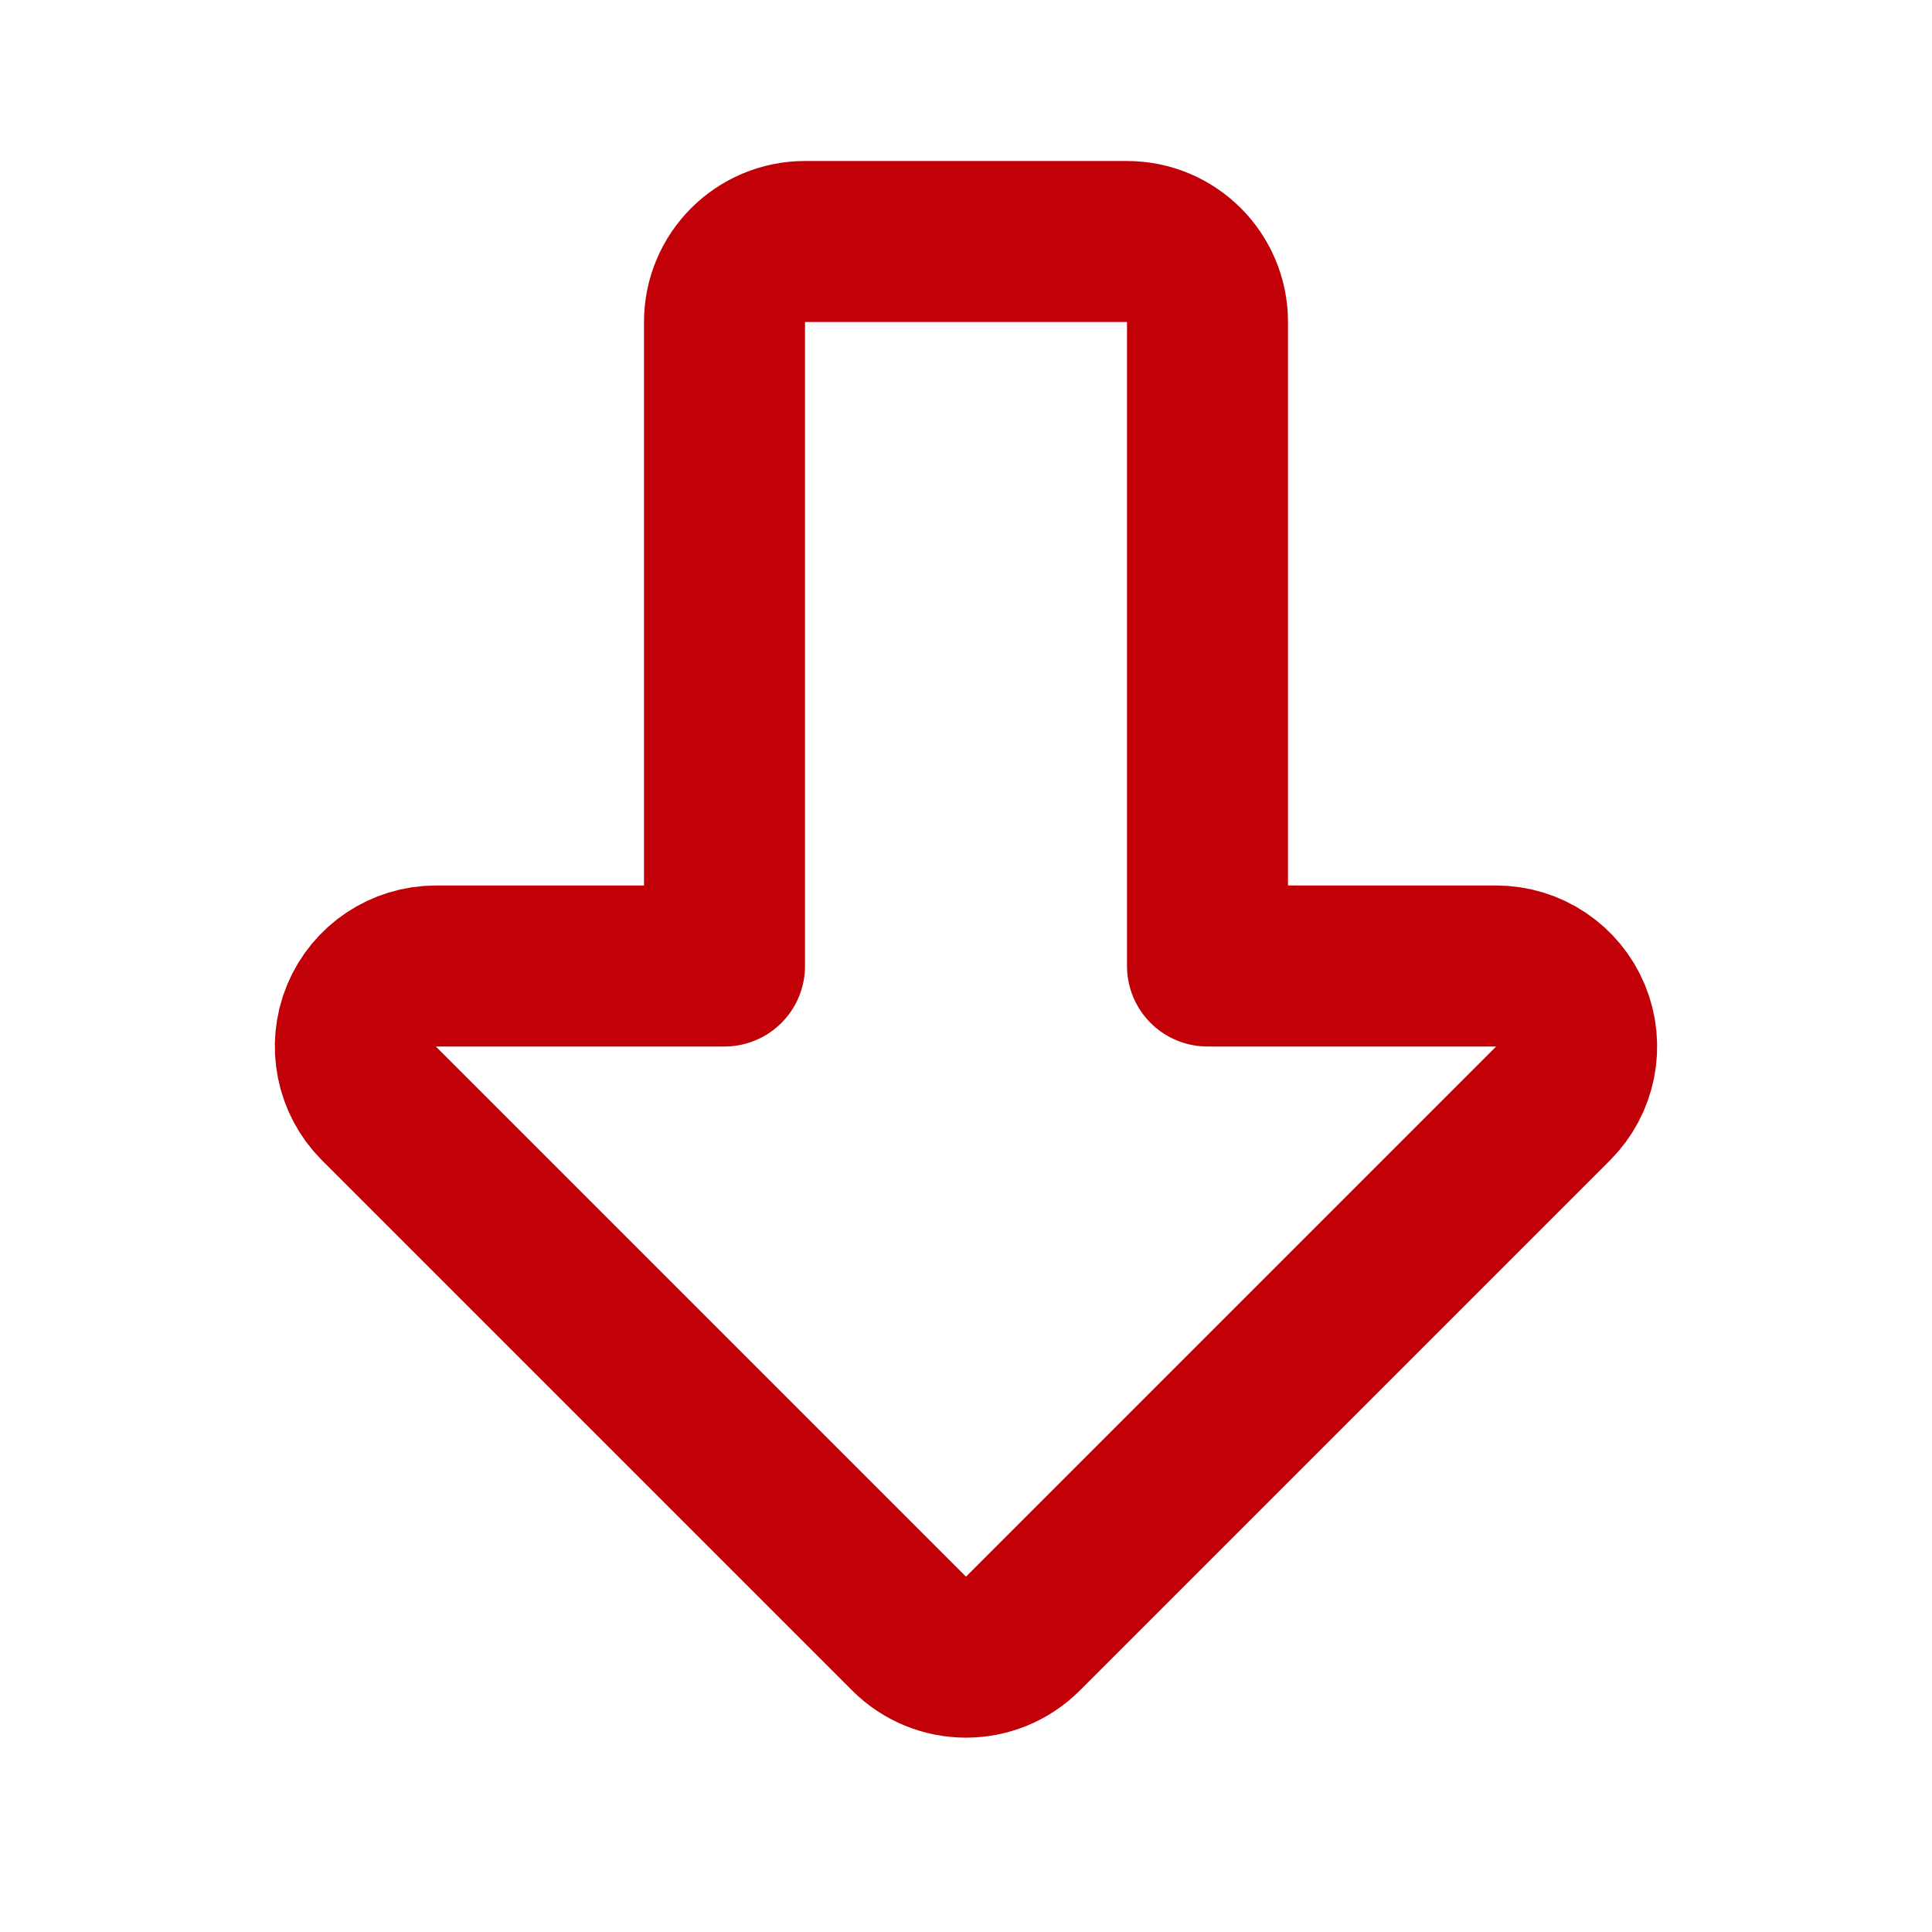
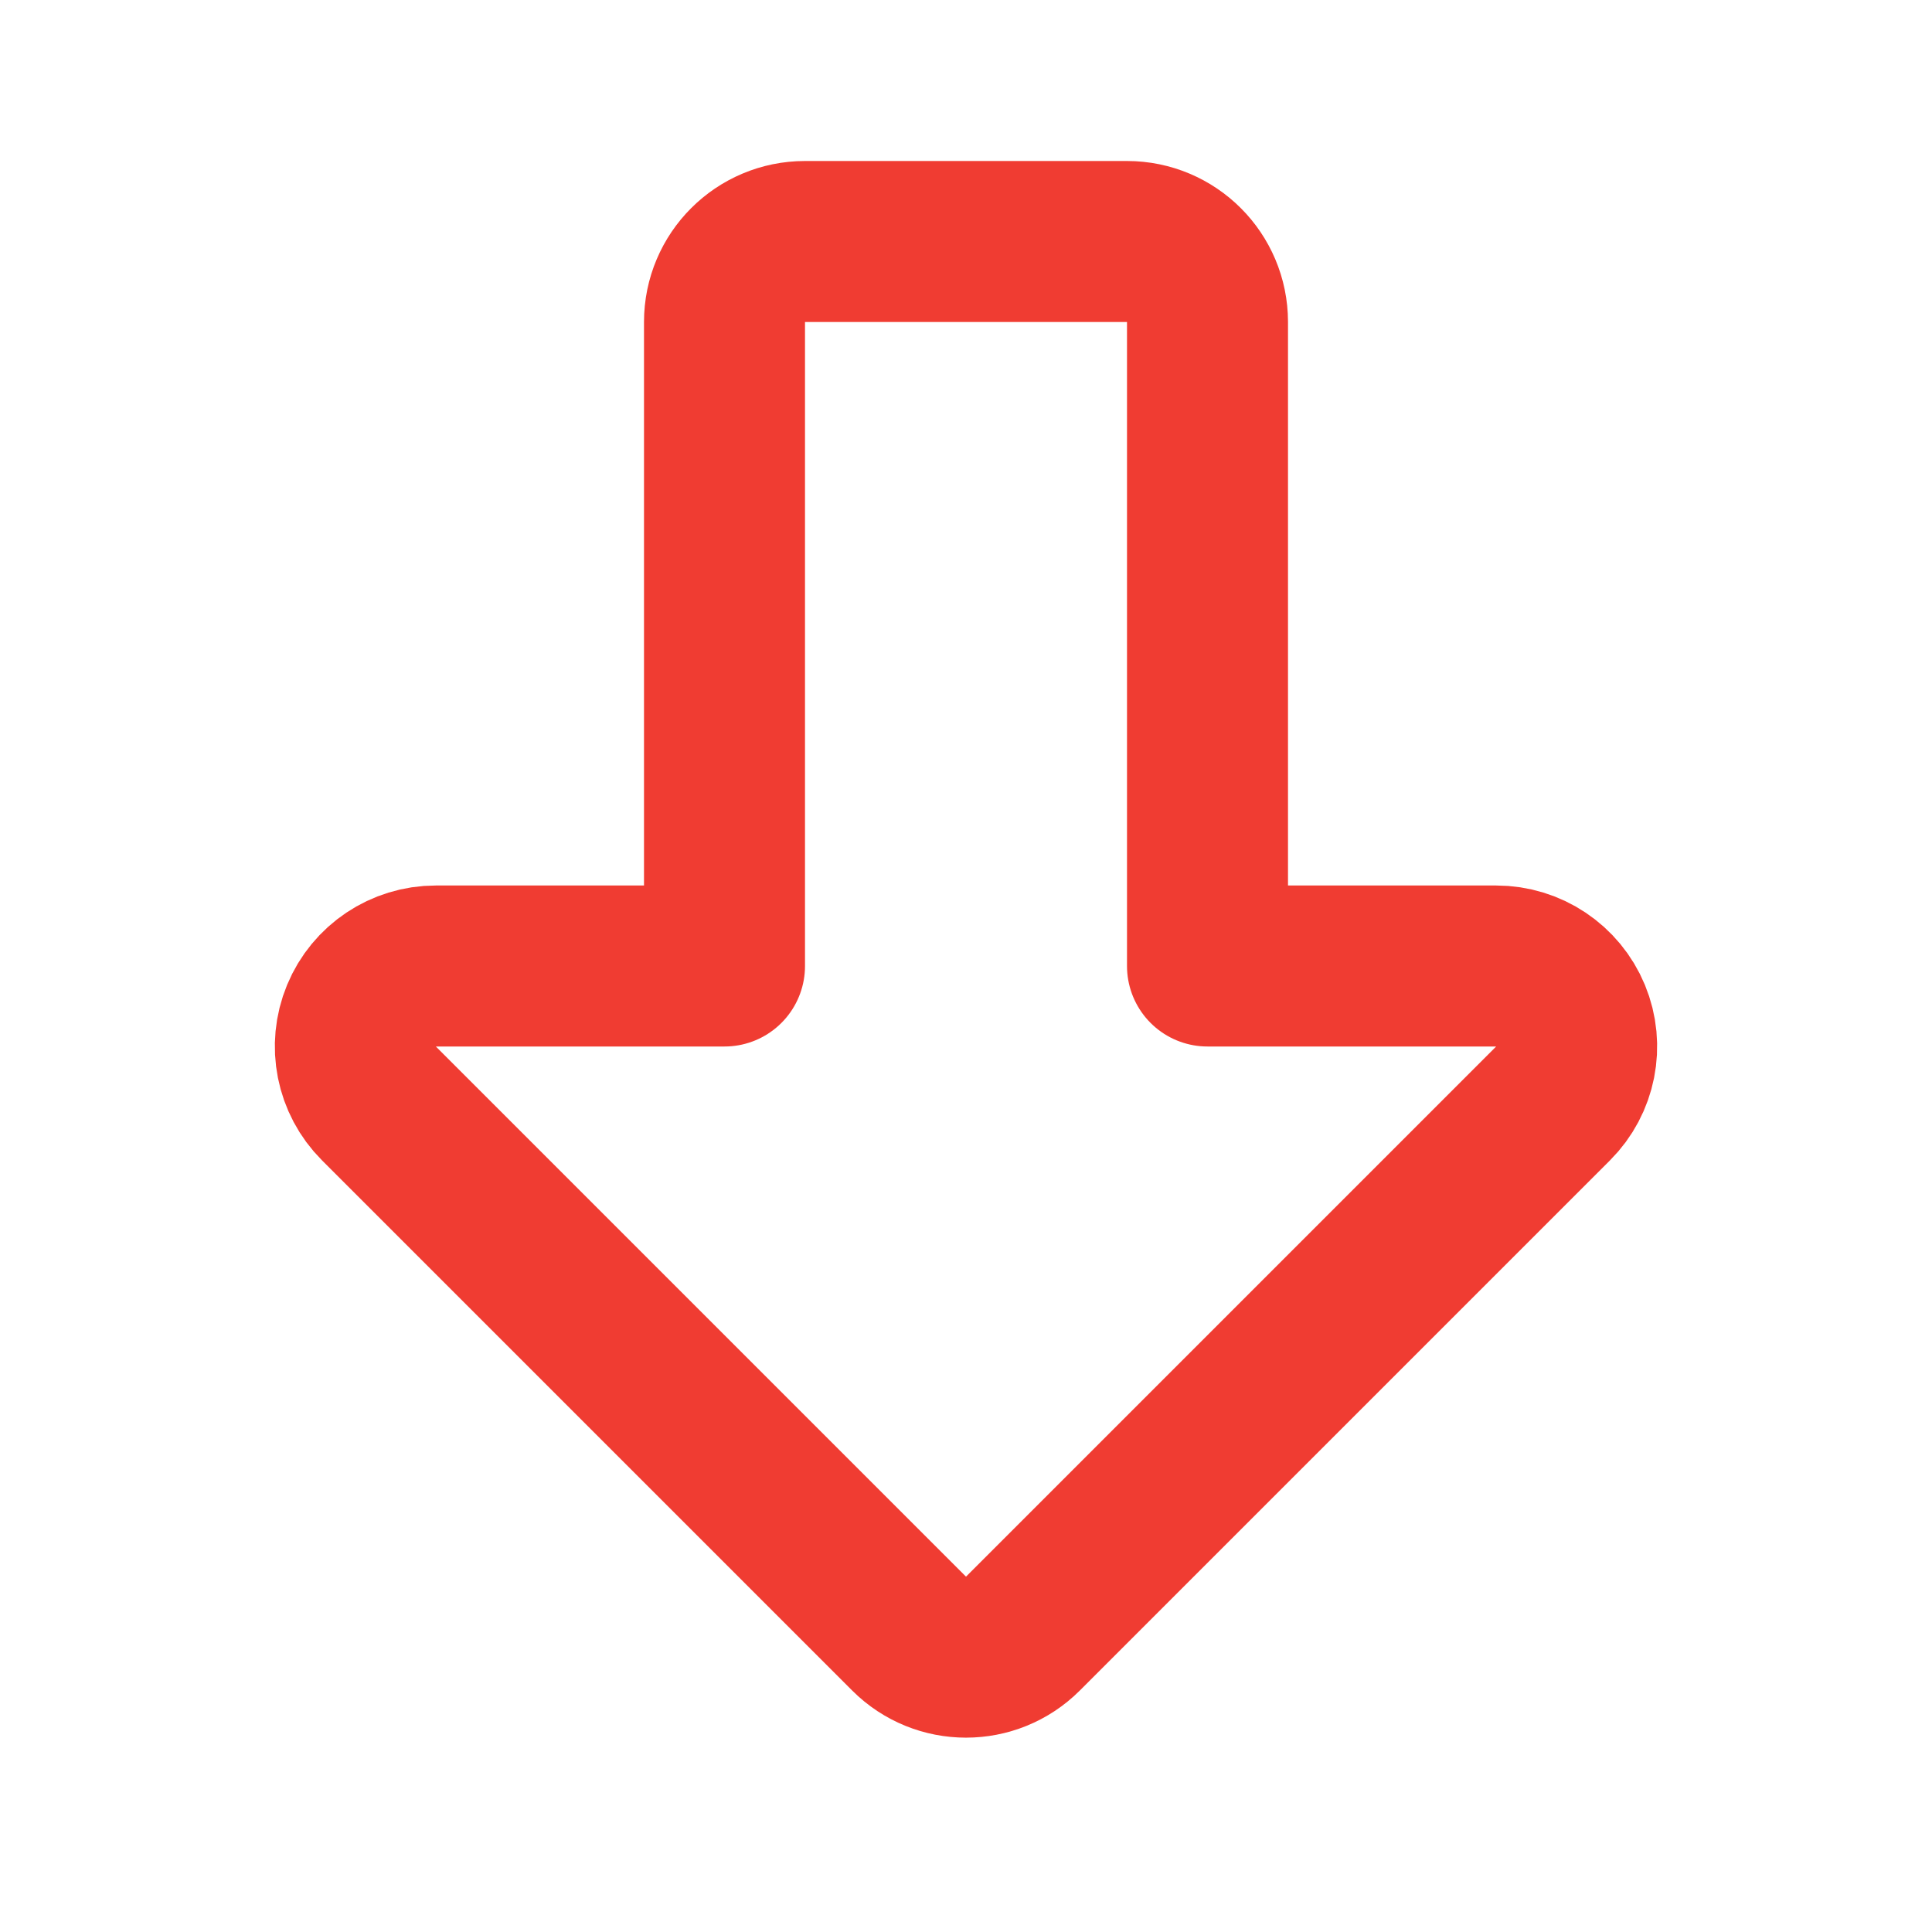
- <svg xmlns="http://www.w3.org/2000/svg" width="24" height="24" viewBox="0 0 24 24" fill="none" stroke="#c10007" stroke-width="2" stroke-linecap="round" stroke-linejoin="round" class="icon icon-tabler icons-tabler-outline icon-tabler-arrow-big-down">
+ <svg xmlns="http://www.w3.org/2000/svg" width="24" height="24" viewBox="0 0 24 24" fill="none" stroke="#f03c32" stroke-width="2" stroke-linecap="round" stroke-linejoin="round" class="icon icon-tabler icons-tabler-outline icon-tabler-arrow-big-down">
  <path stroke="none" d="M0 0h24v24H0z" fill="none" />
  <path d="M15 4v8h3.586a1 1 0 0 1 .707 1.707l-6.586 6.586a1 1 0 0 1 -1.414 0l-6.586 -6.586a1 1 0 0 1 .707 -1.707h3.586v-8a1 1 0 0 1 1 -1h4a1 1 0 0 1 1 1" />
</svg>
